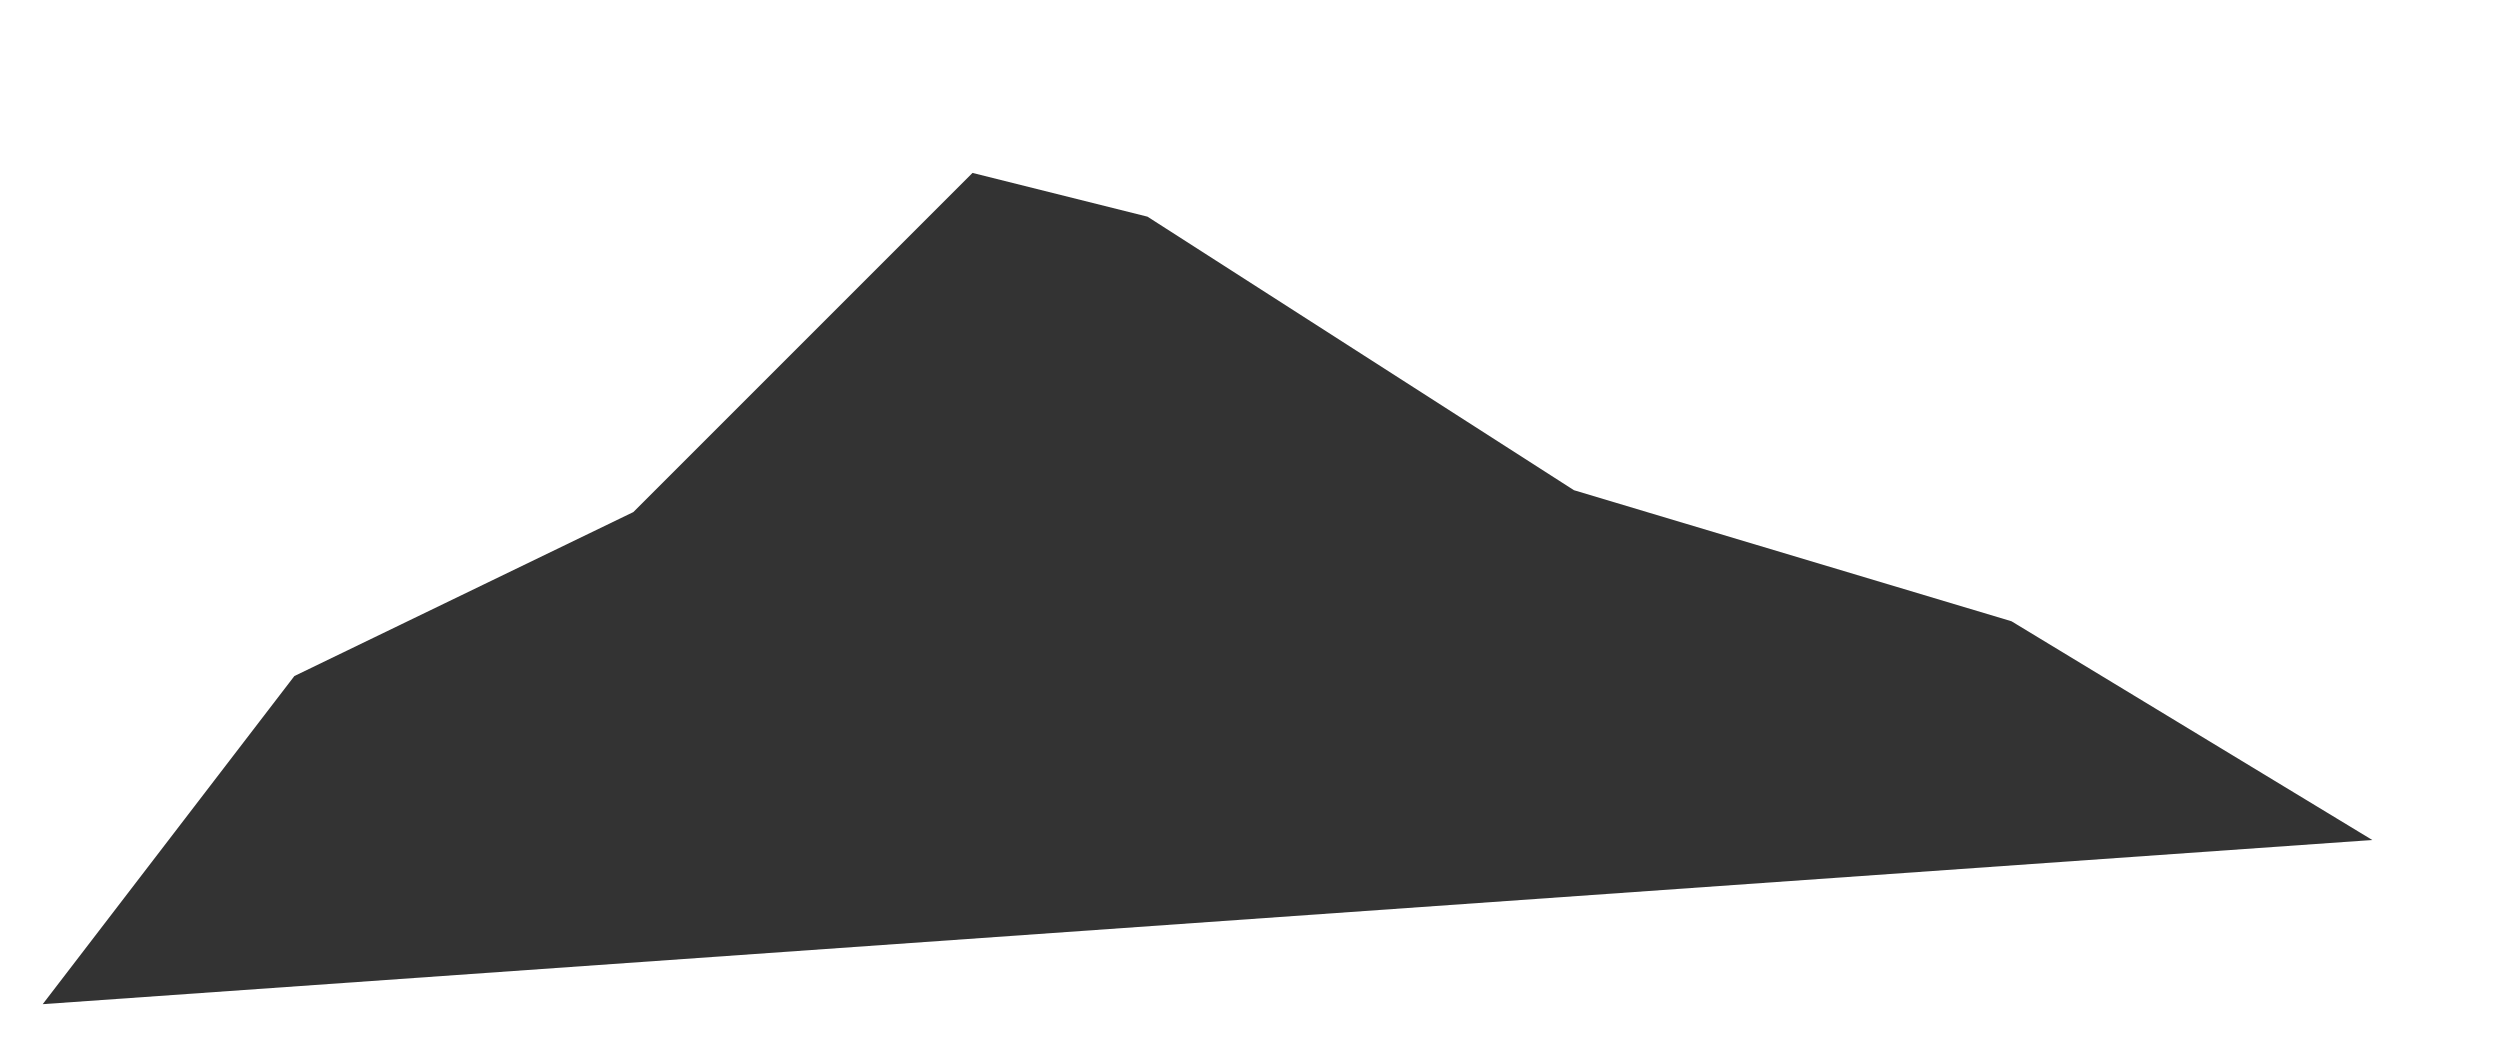
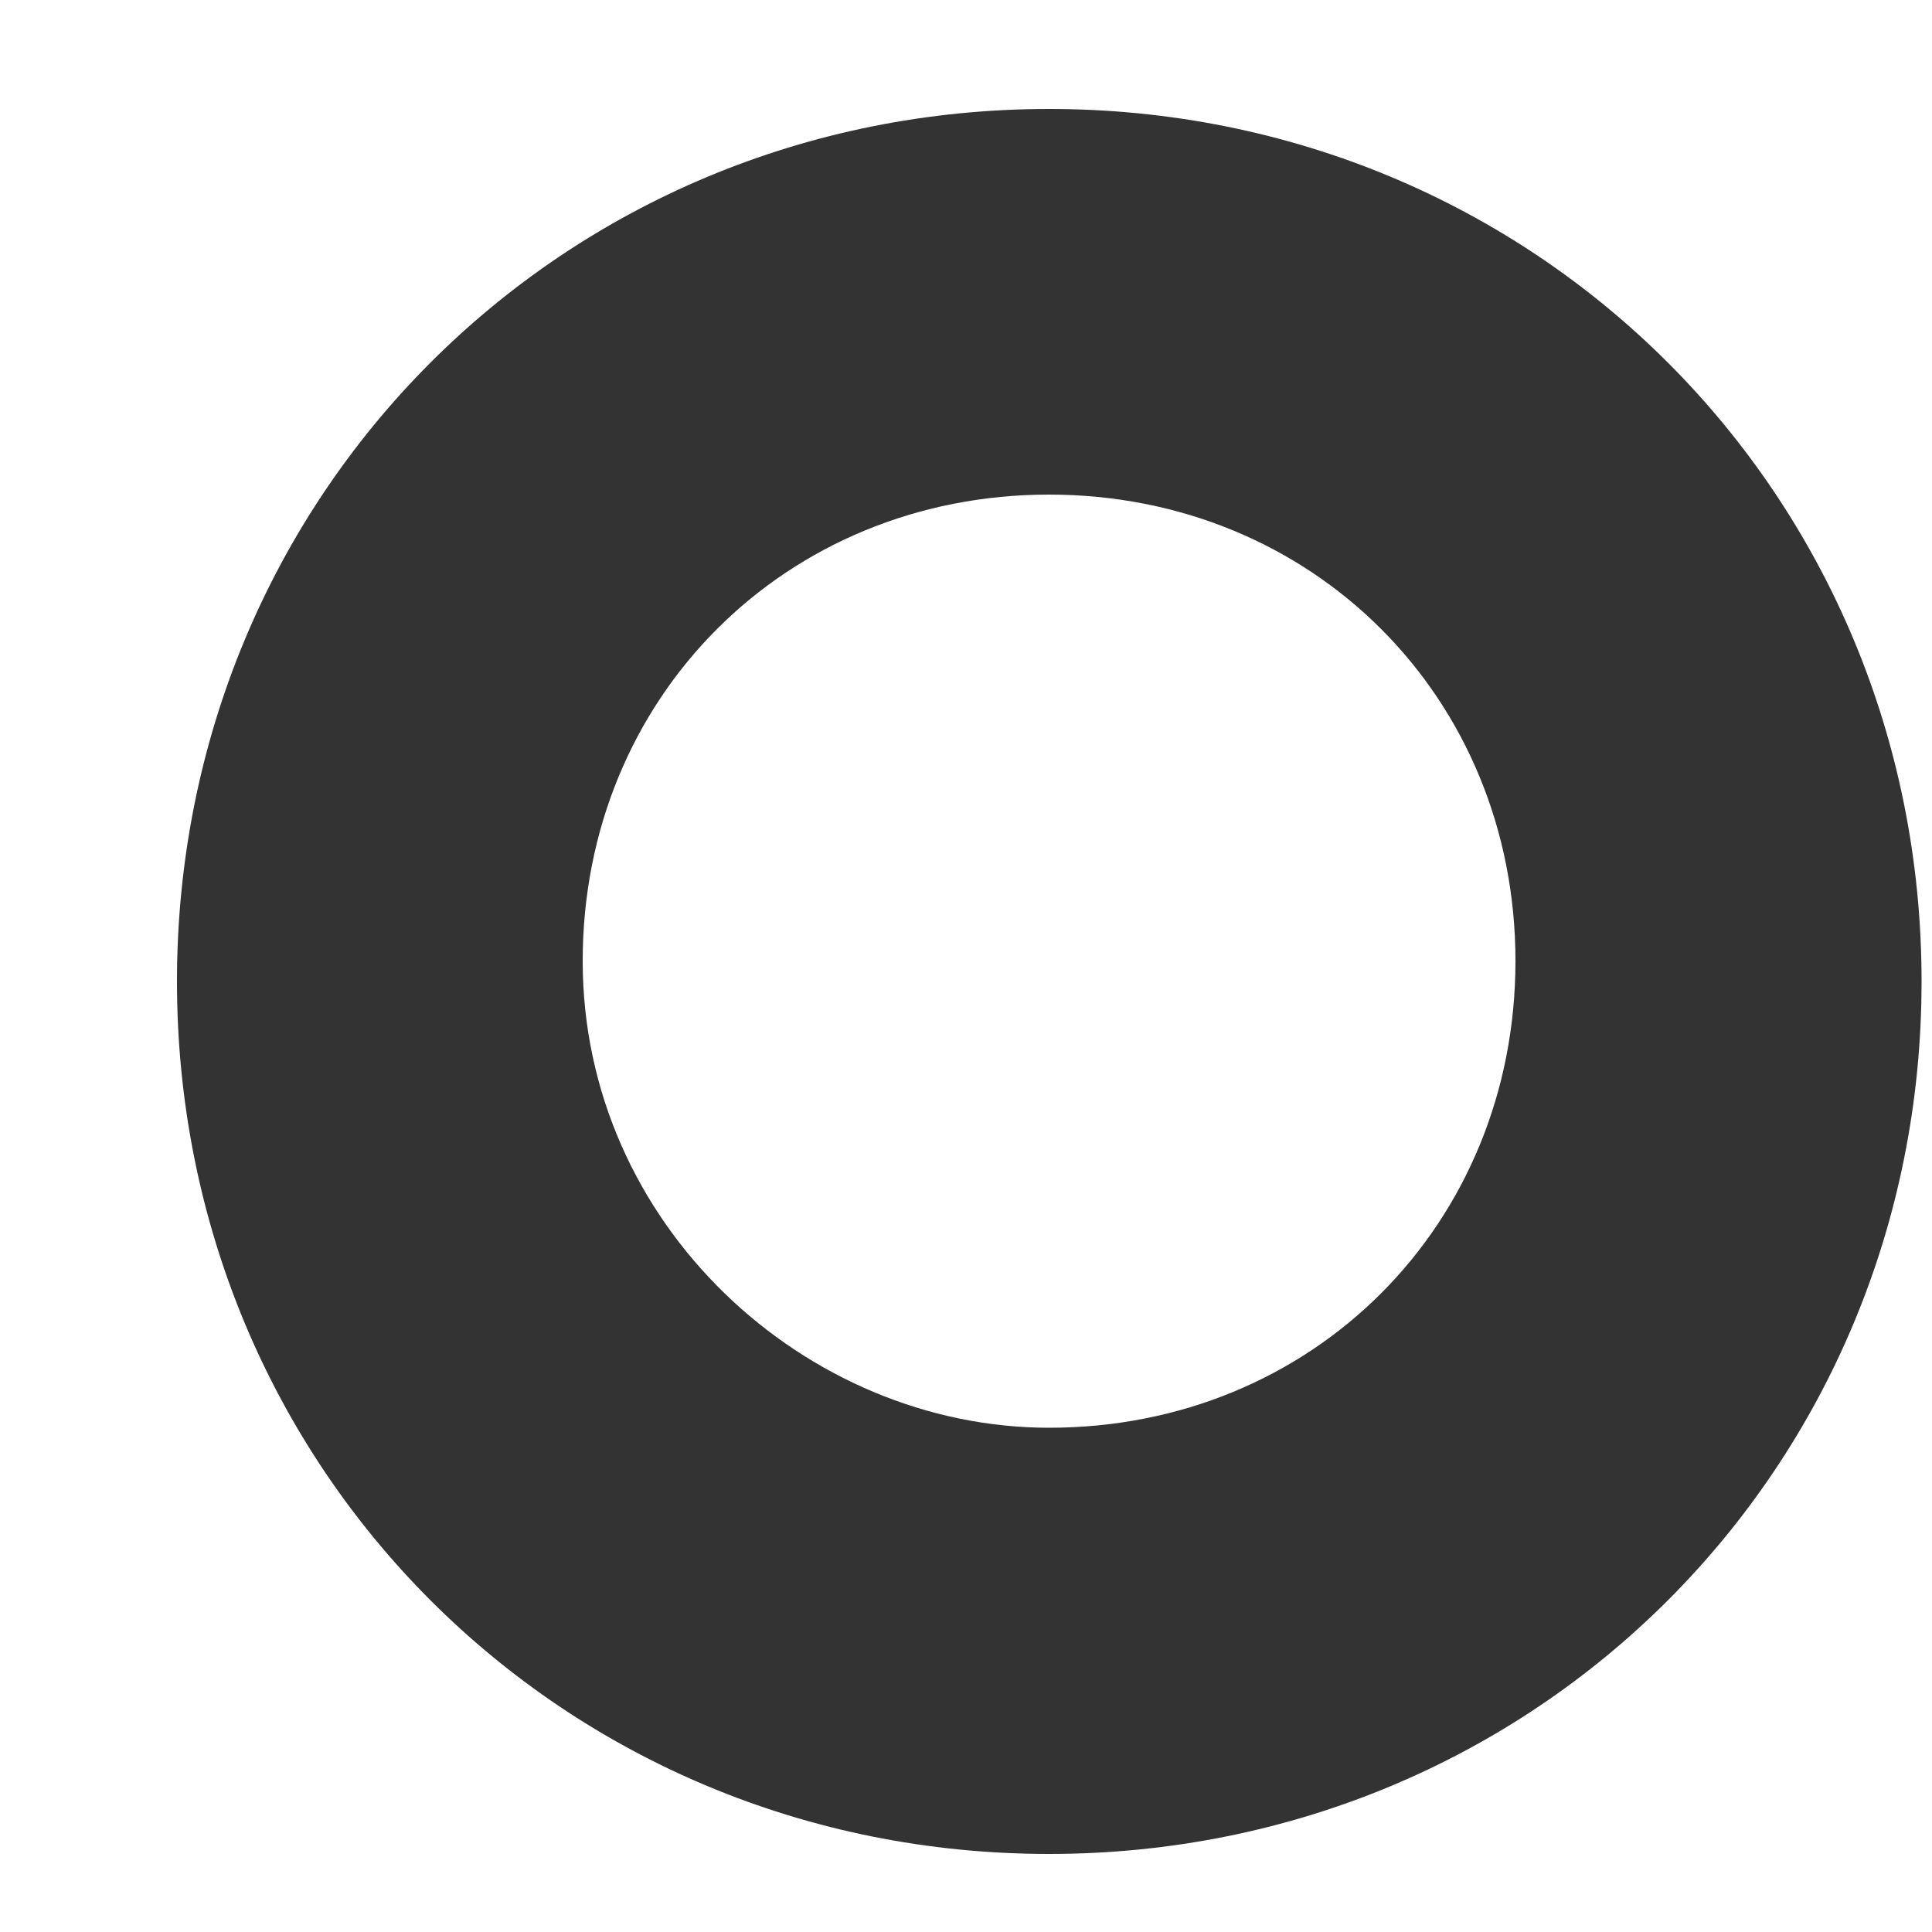
- <svg xmlns="http://www.w3.org/2000/svg" version="1.1" width="12px" height="5px">
-   <g transform="matrix(1 0 0 1 -17 -520 )">
-     <path d="M 11.387 4.032  L 9.655 2.982  L 7.555 2.353  L 5.508 1.04  L 4.668 0.83  L 3.04 2.458  L 1.413 3.245  L 0.205 4.82  L 11.387 4.032  Z " fill-rule="nonzero" fill="#333333" stroke="none" transform="matrix(1 0 0 1 17 520 )" />
+ <svg xmlns="http://www.w3.org/2000/svg" version="1.1" width="5px" height="5px">
+   <g transform="matrix(1 0 0 1 -21 -529 )">
+     <path d="M 4.973 2.54  C 4.973 1.28  3.975 0.282  2.715 0.282  C 1.455 0.282  0.458 1.28  0.458 2.54  C 0.458 3.8  1.455 4.798  2.715 4.798  C 3.975 4.798  4.973 3.8  4.973 2.54  Z M 3.922 2.487  C 3.922 3.17  3.397 3.695  2.715 3.695  C 2.085 3.695  1.508 3.17  1.508 2.487  C 1.508 1.805  2.033 1.28  2.715 1.28  C 3.397 1.28  3.922 1.805  3.922 2.487  Z " fill-rule="nonzero" fill="#333333" stroke="none" transform="matrix(1 0 0 1 21 529 )" />
  </g>
</svg>
